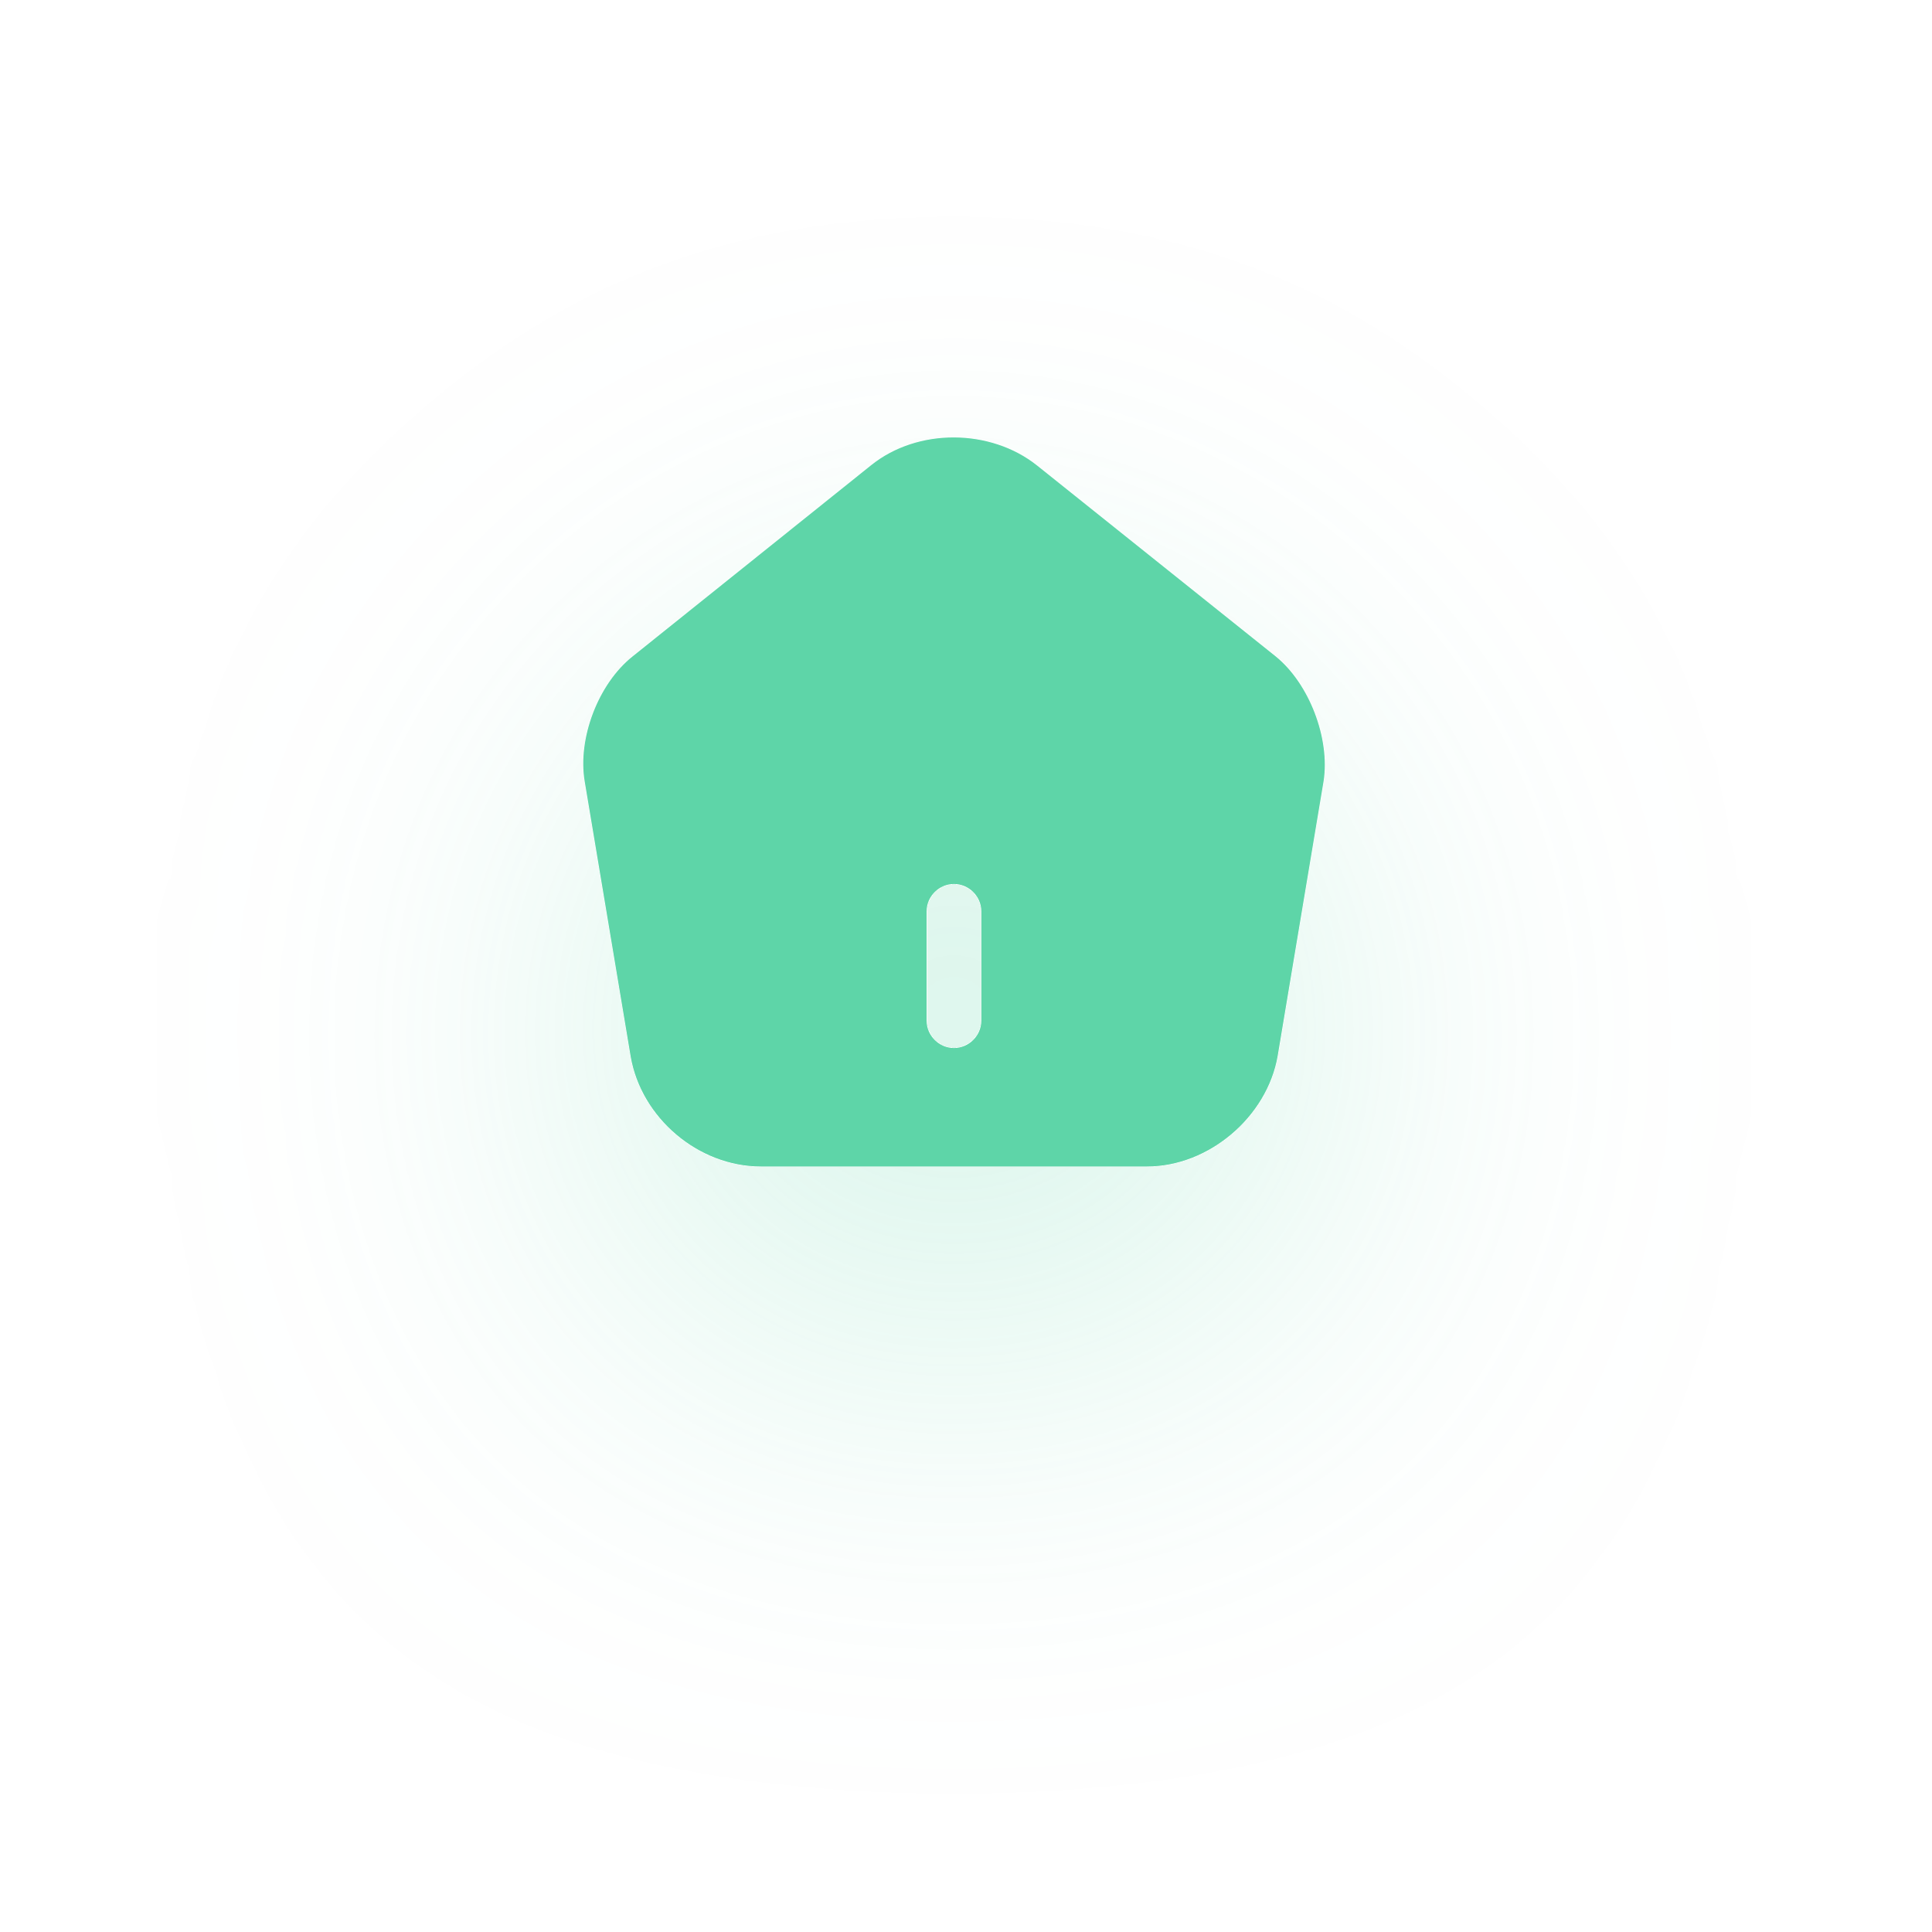
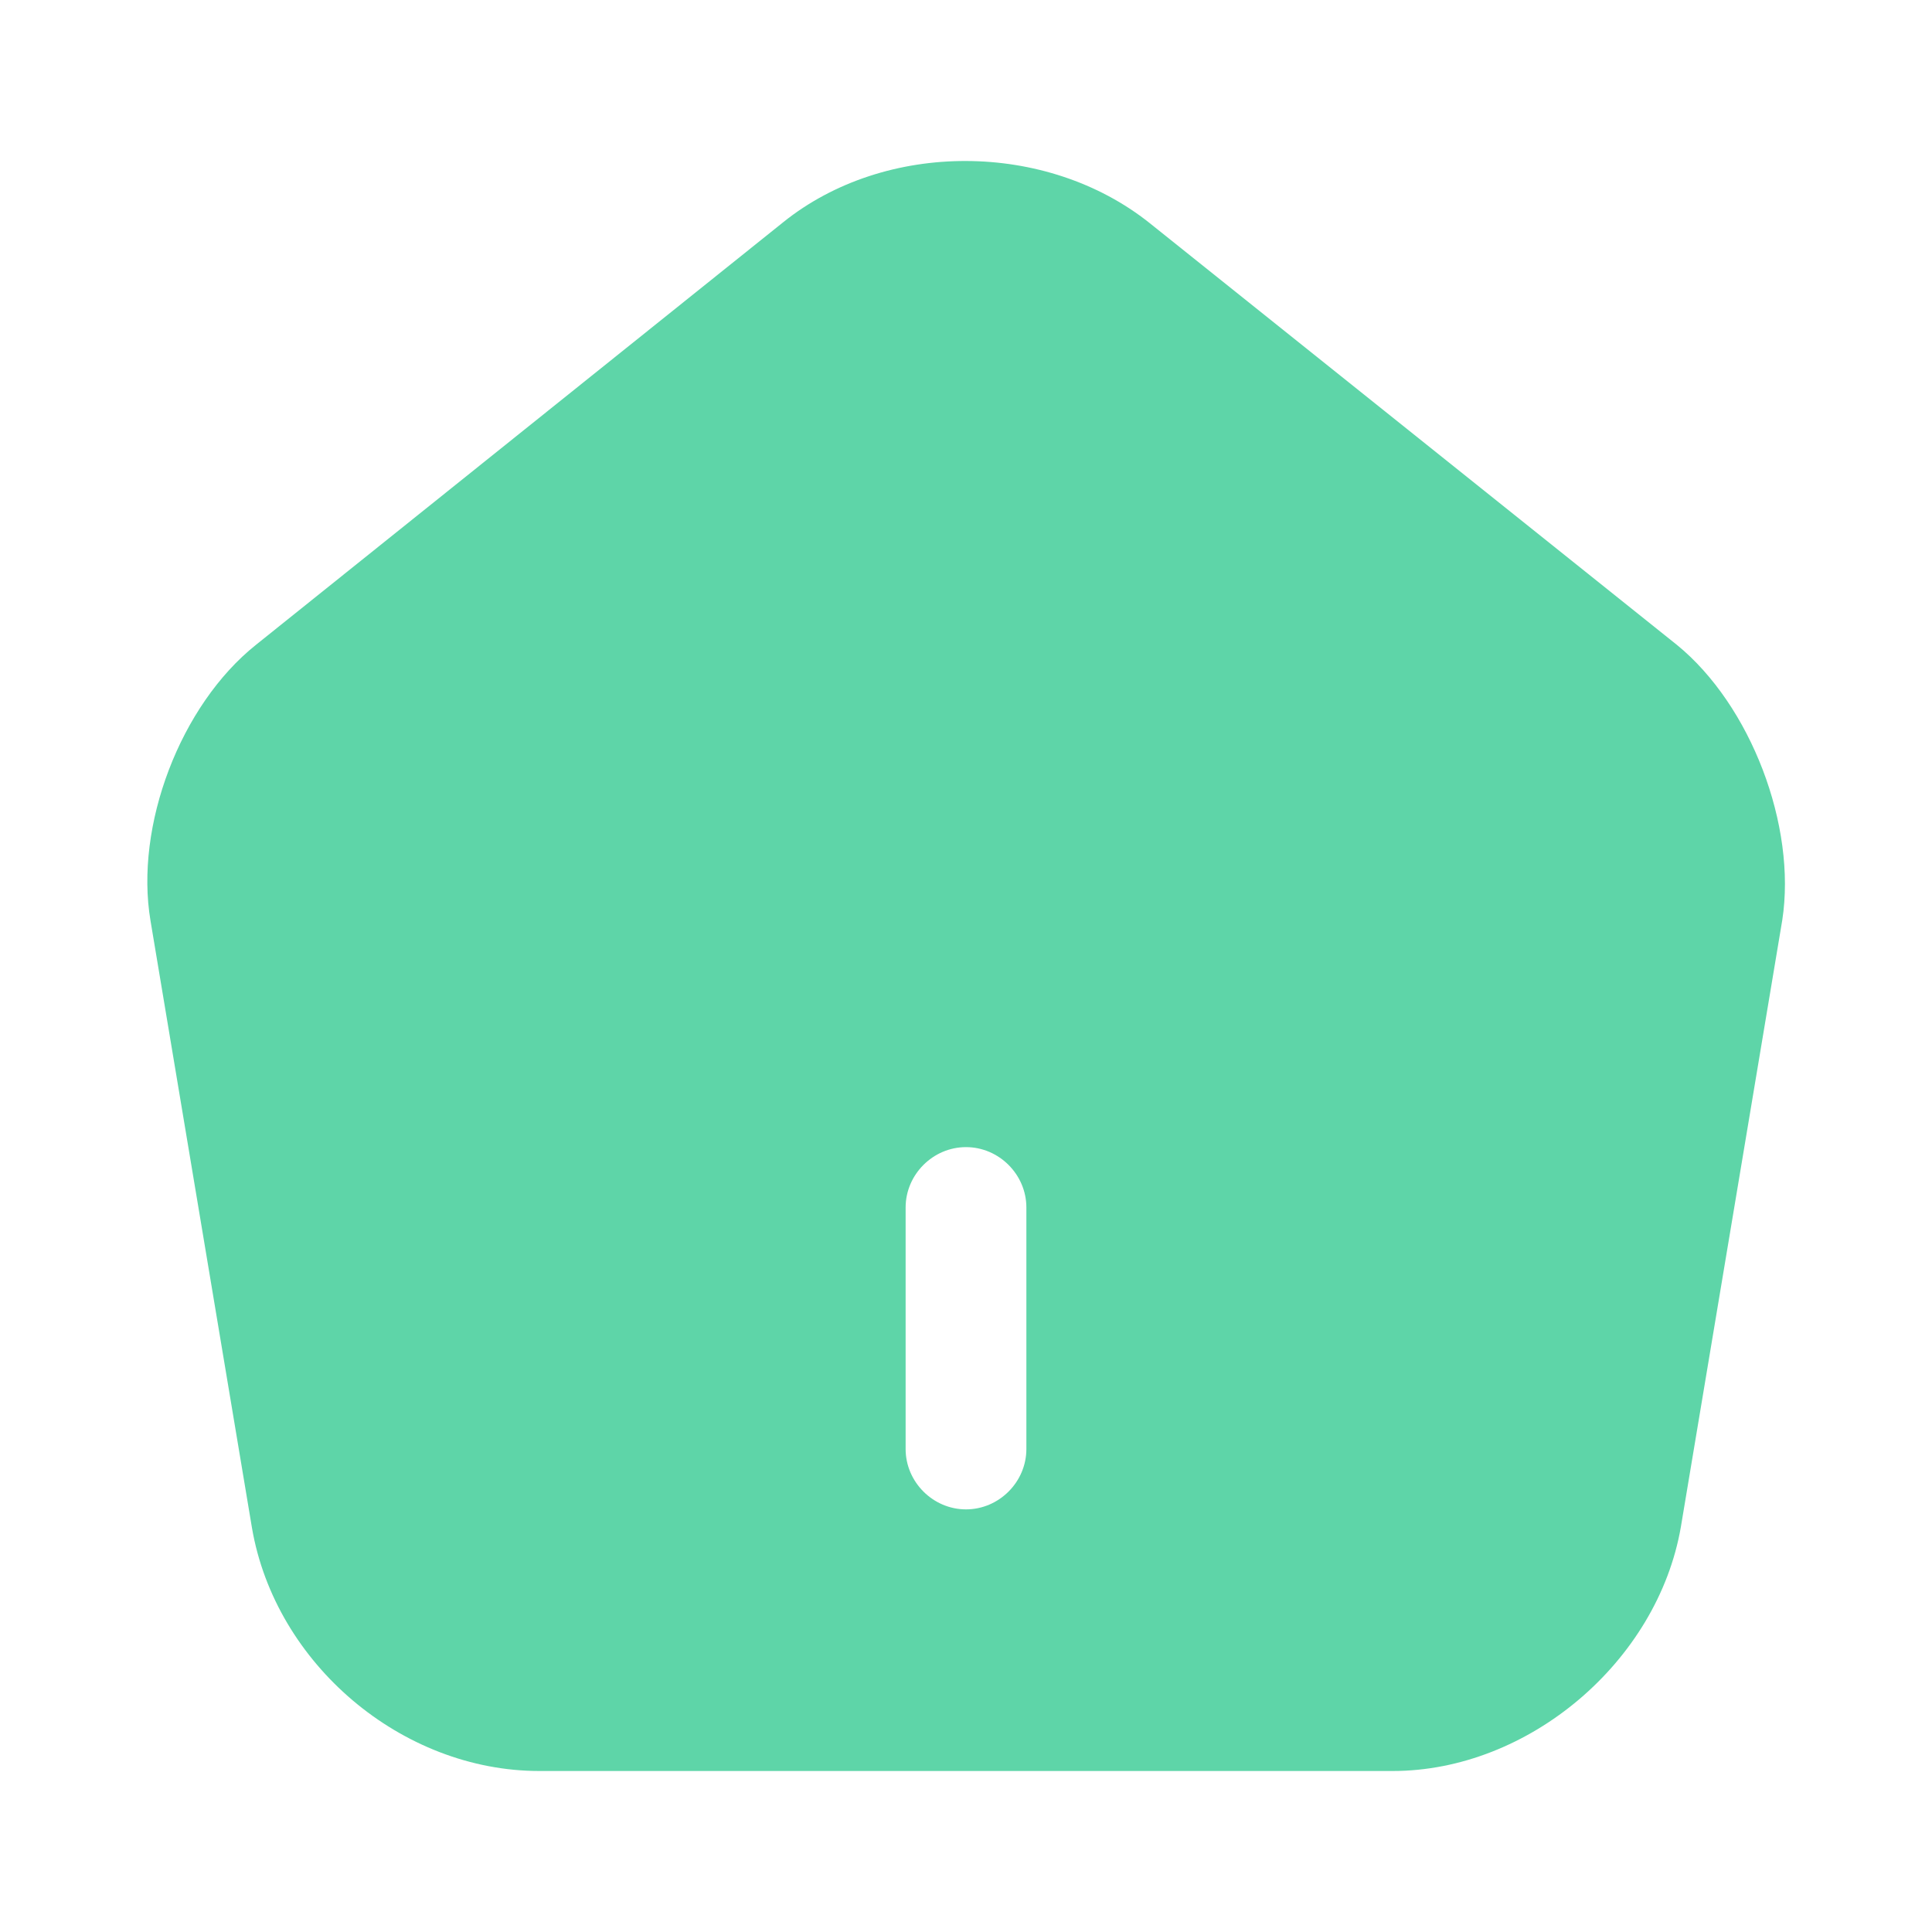
- <svg xmlns="http://www.w3.org/2000/svg" width="53" height="53" fill="none" viewBox="0 0 53 53">
-   <g filter="url(#a)">
-     <path fill="#5ED5A8" d="m35 18.01-6.55-5.24c-1.28-1.02-3.28-1.03-4.55-.01l-6.55 5.25c-.94.75-1.51 2.25-1.31 3.43l1.26 7.54c.29 1.69 1.86 3.02 3.57 3.02h10.6c1.69 0 3.29-1.36 3.58-3.03l1.26-7.54c.18-1.17-.39-2.67-1.31-3.42ZM26.92 28c0 .41-.34.75-.75.75s-.75-.34-.75-.75v-3c0-.41.34-.75.75-.75s.75.34.75.75v3Z" />
-   </g>
-   <defs>
-     <filter id="a" width="52.343" height="52" x="0" y="1" color-interpolation-filters="sRGB" filterUnits="userSpaceOnUse">
-       <feFlood flood-opacity="0" result="BackgroundImageFix" />
-       <feColorMatrix in="SourceAlpha" result="hardAlpha" values="0 0 0 0 0 0 0 0 0 0 0 0 0 0 0 0 0 0 127 0" />
-       <feOffset dy="5" />
-       <feGaussianBlur stdDeviation="8" />
-       <feComposite in2="hardAlpha" operator="out" />
-       <feColorMatrix values="0 0 0 0 0.369 0 0 0 0 0.835 0 0 0 0 0.659 0 0 0 0.25 0" />
-       <feBlend in2="BackgroundImageFix" result="effect1_dropShadow_858_16851" />
-       <feBlend in="SourceGraphic" in2="effect1_dropShadow_858_16851" result="shape" />
-     </filter>
-   </defs>
+ <svg xmlns="http://www.w3.org/2000/svg" width="24" height="24" viewBox="0 0 24 24" fill="none">
+   <path d="M20.83 8.01L14.28 2.77C13 1.75 11 1.74 9.73 2.76L3.18 8.01C2.24 8.76 1.67 10.26 1.87 11.44L3.13 18.98C3.42 20.67 4.99 22 6.7 22H17.3C18.99 22 20.59 20.64 20.88 18.97L22.14 11.43C22.32 10.26 21.75 8.76 20.83 8.01ZM12.75 18C12.75 18.41 12.41 18.75 12 18.75C11.59 18.75 11.25 18.41 11.25 18V15C11.25 14.59 11.59 14.25 12 14.25C12.41 14.25 12.75 14.59 12.75 15V18Z" fill="#5ED5A8" />
</svg>
